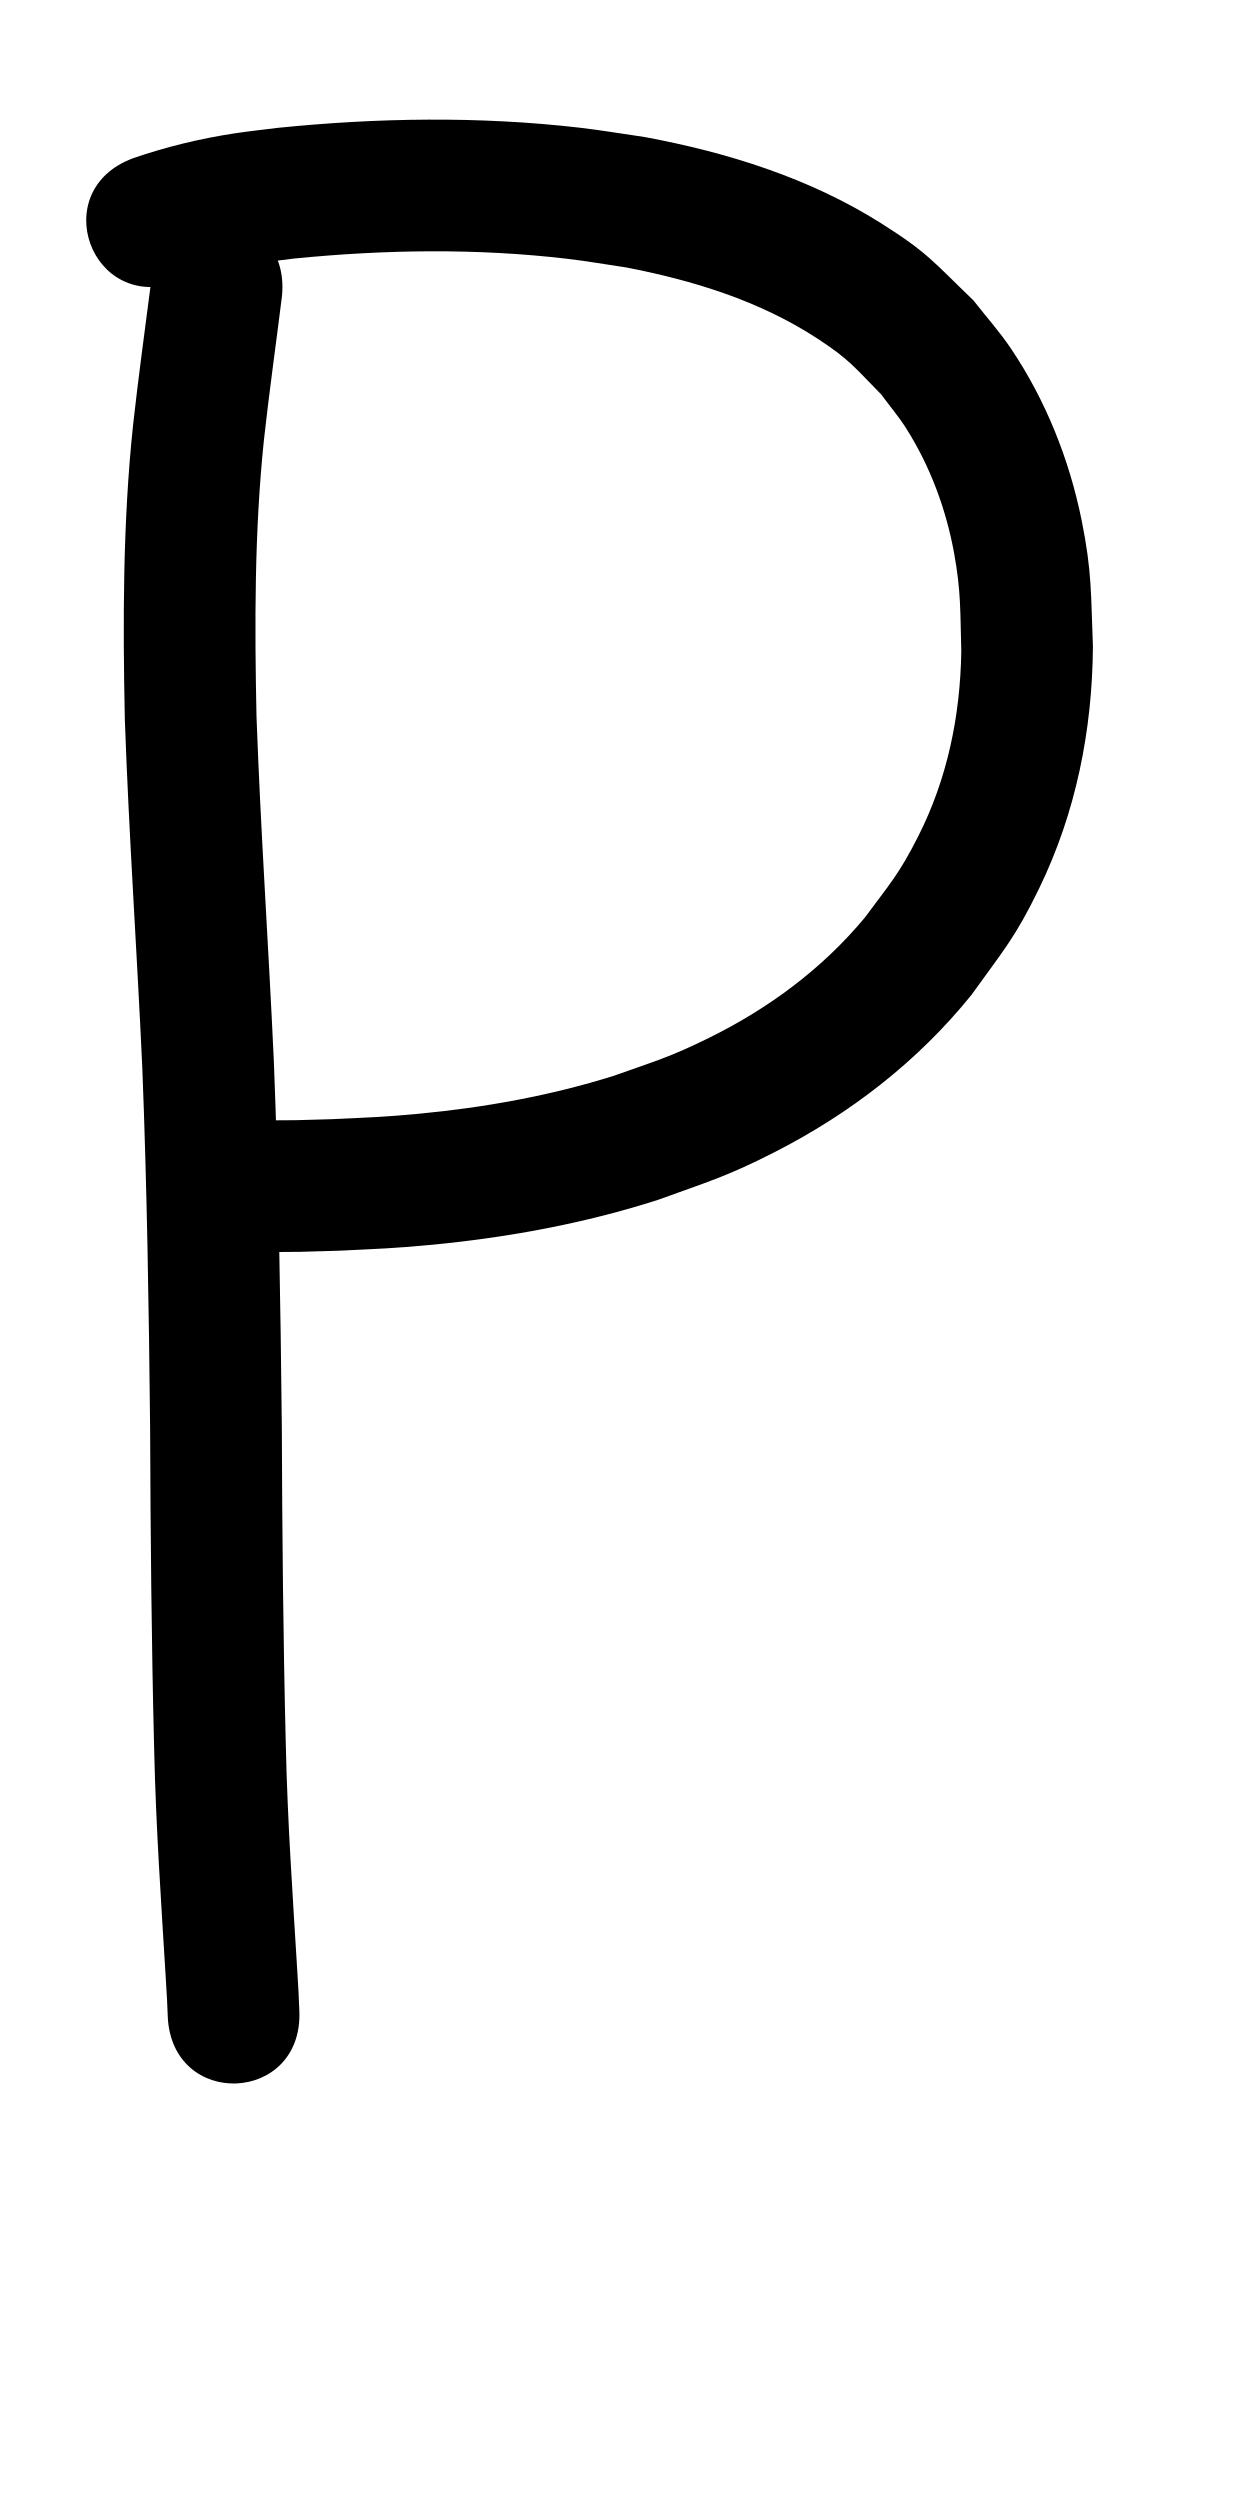
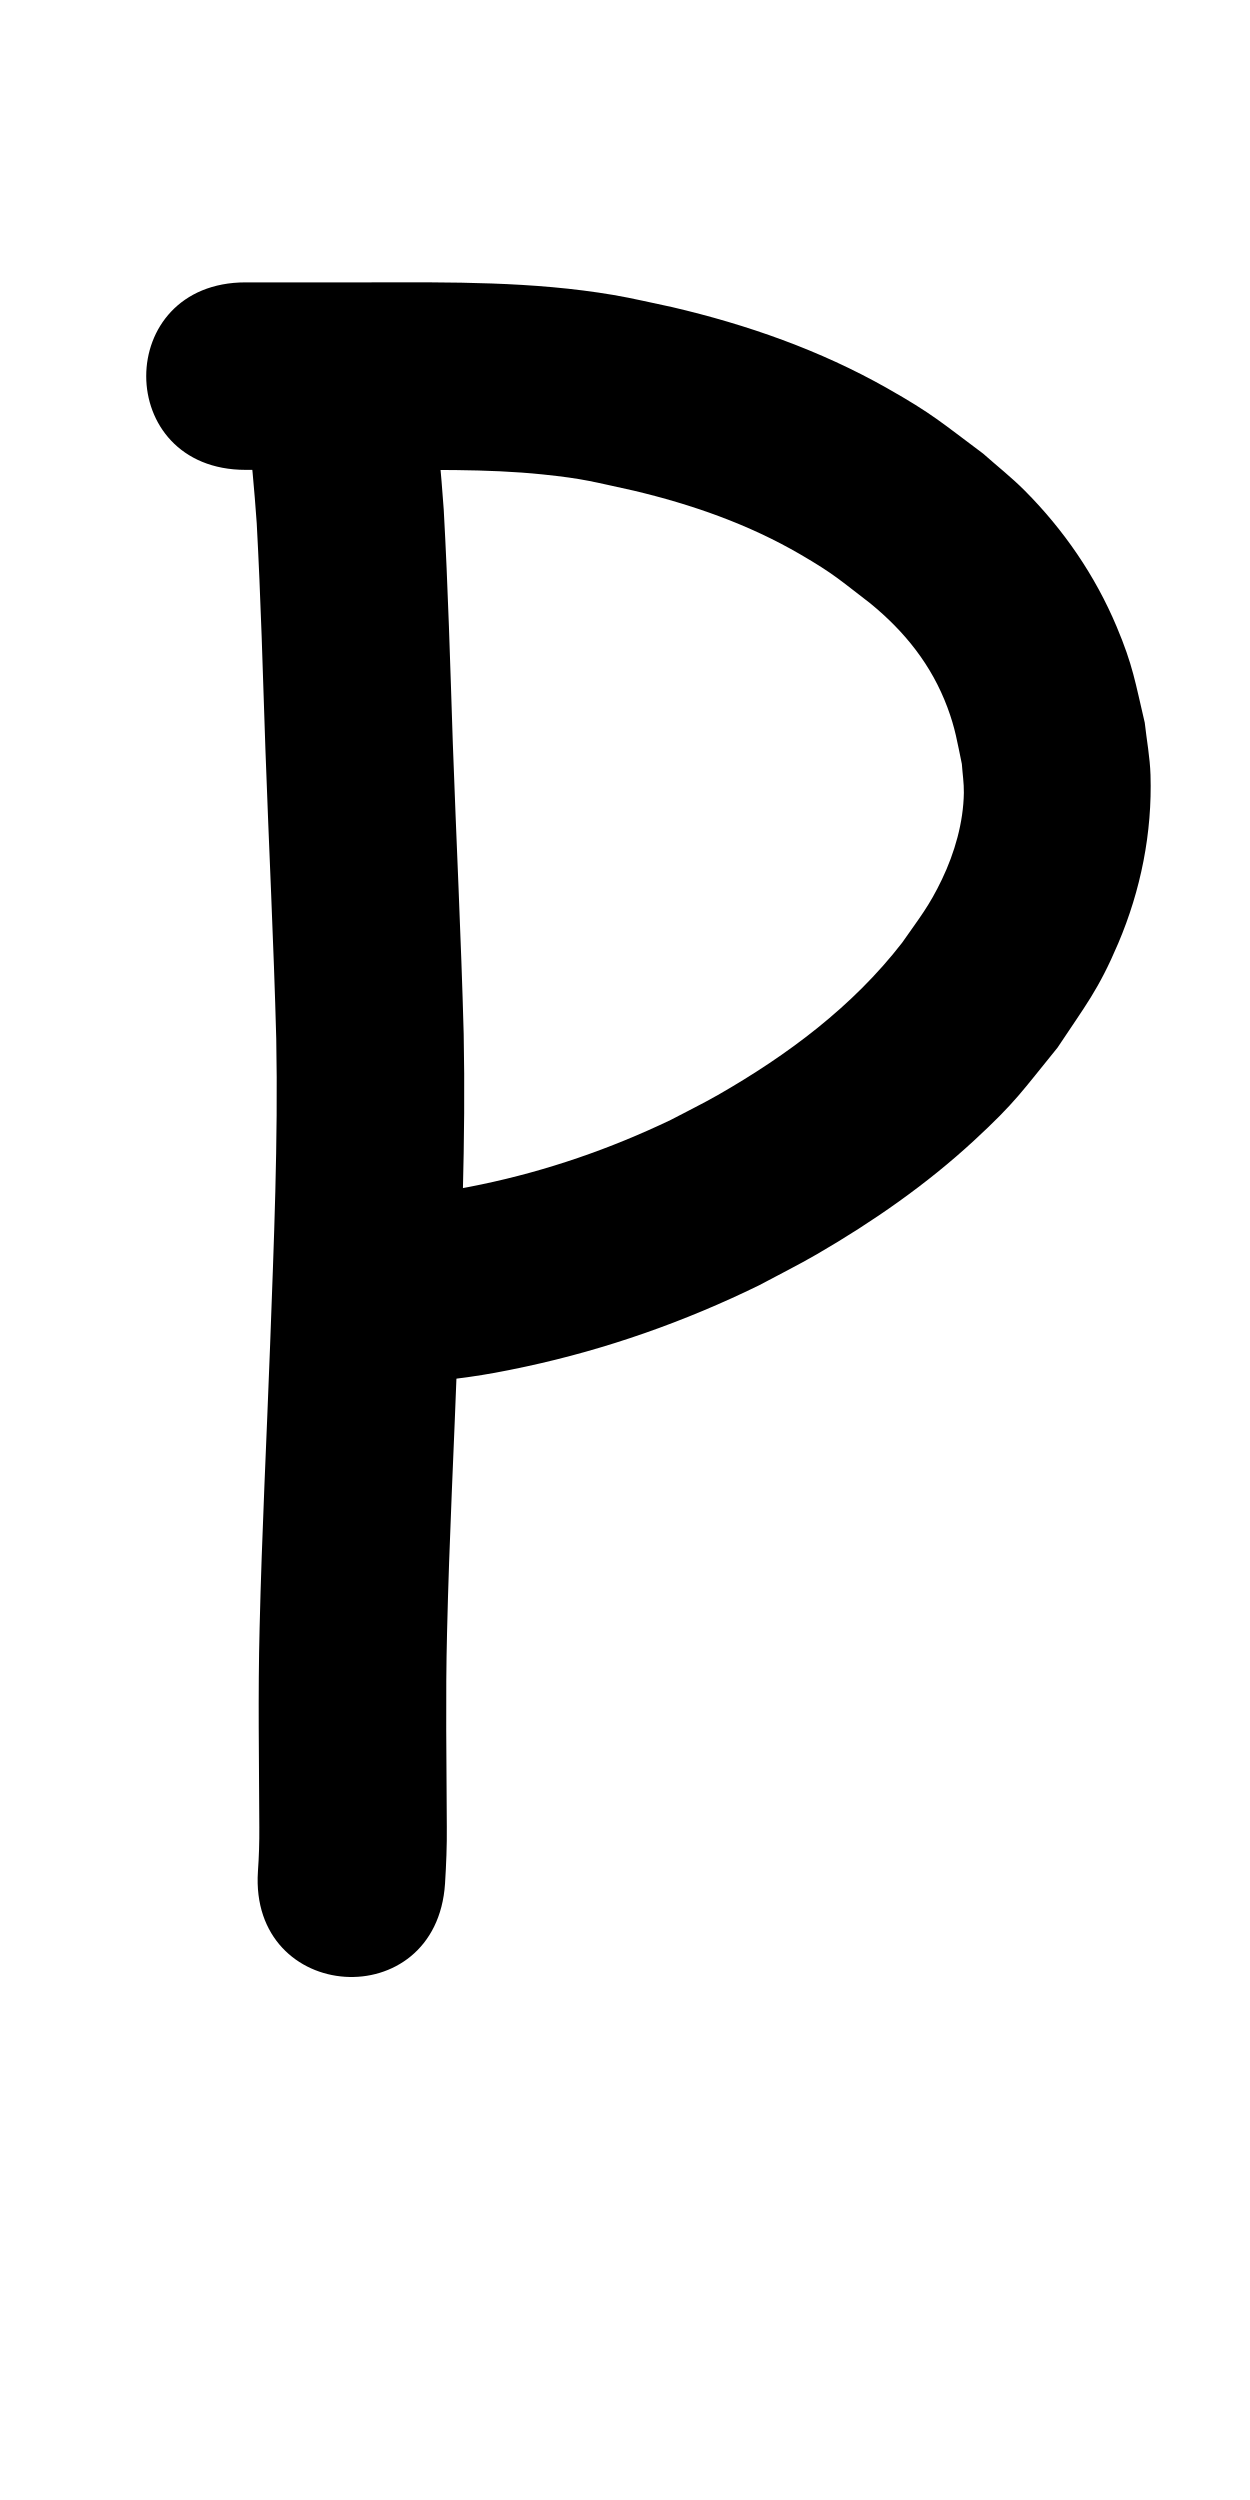
<svg xmlns="http://www.w3.org/2000/svg" width="500" height="1000">
-   <path d="m 60.359,113.322 c -2.433,18.926 -5.043,37.821 -7.142,56.791 -4.115,39.08 -4.094,78.398 -3.286,117.632 1.637,46.448 4.866,92.818 6.984,139.246 1.882,47.95 2.627,95.935 3.131,143.916 0.158,43.016 0.542,86.026 1.623,129.029 0.674,30.548 2.801,61.033 4.65,91.524 0.641,10.954 0.394,5.91 0.784,15.131 1.596,37.219 54.232,34.962 52.636,-2.257 v 0 c -0.437,-10.078 -0.169,-4.723 -0.832,-16.063 -1.812,-29.871 -3.906,-59.735 -4.57,-89.661 -1.078,-42.746 -1.449,-85.498 -1.61,-128.257 -0.511,-48.598 -1.268,-97.2 -3.183,-145.765 -2.101,-45.992 -5.276,-91.929 -6.941,-137.94 -0.777,-36.938 -0.854,-73.957 2.979,-110.756 2.117,-19.228 4.84,-38.37 7.221,-57.564 3.54,-37.085 -48.906,-42.091 -52.446,-5.006 z" />
-   <path d="m 71.398,112.75 c 14.924,-5.359 30.645,-7.414 46.295,-9.339 36.311,-3.587 72.988,-4.154 109.273,0.113 7.84,0.922 15.621,2.295 23.431,3.442 26.738,5.147 53.383,13.342 76.386,28.343 13.134,8.566 14.87,11.482 25.688,22.454 3.334,4.528 6.991,8.836 10.003,13.585 9.599,15.138 15.964,32.33 19.172,49.933 2.801,15.373 2.422,23.481 2.871,39.154 -0.383,25.824 -5.569,51.135 -17.314,74.254 -7.711,15.179 -11.144,18.633 -21.24,32.304 -16.982,20.455 -38.324,36.248 -62.077,48.011 -15.863,7.856 -21.845,9.431 -38.487,15.354 -25.333,7.942 -51.517,12.643 -77.913,15.147 -14.035,1.331 -20.698,1.496 -34.589,2.162 -19.345,0.536 -10.069,0.389 -27.827,0.494 -37.252,0.24 -36.914,52.923 0.339,52.683 v 0 c 19.257,-0.132 9.242,0.036 30.045,-0.555 15.124,-0.744 22.709,-0.943 38.024,-2.442 30.439,-2.978 60.613,-8.555 89.769,-17.92 19.901,-7.236 27.335,-9.259 46.346,-18.936 30.44,-15.495 57.506,-36.409 79.007,-63.051 12.833,-17.92 17.422,-22.723 27.097,-42.661 14.675,-30.243 21.235,-63.171 21.472,-96.668 -0.823,-20.84 -0.354,-29.956 -4.531,-50.573 -4.934,-24.352 -14.362,-47.946 -28.246,-68.602 -4.537,-6.751 -9.997,-12.833 -14.996,-19.25 C 373.376,104.785 371.212,101.138 352.301,89.218 323.689,71.184 290.978,60.979 257.96,54.828 249.16,53.566 240.392,52.053 231.559,51.041 191.559,46.457 151.135,47.09 111.124,51.138 105.308,51.882 99.471,52.484 93.674,53.369 80.002,55.456 66.506,58.724 53.429,63.225 18.409,75.931 36.378,125.456 71.398,112.75 Z" />
+   <path d="m 98.871,168.939 c 1.663,13.409 2.86,26.871 3.818,40.347 1.623,30.104 2.474,60.244 3.474,90.374 1.365,38.654 3.313,77.283 4.338,115.948 0.78,40.721 -0.959,81.432 -2.447,122.117 -1.397,37.797 -3.319,75.571 -4.209,113.385 -0.685,26.611 -0.21,53.228 -0.12,79.842 0.046,5.882 -0.137,11.756 -0.554,17.621 -3.469,52.919 71.37,57.826 74.839,4.906 v 0 c 0.472,-7.587 0.798,-15.178 0.714,-22.783 -0.091,-25.944 -0.556,-51.89 0.1,-77.831 0.871,-37.485 2.813,-74.929 4.18,-112.398 1.546,-42.263 3.324,-84.554 2.471,-126.854 -1.038,-38.829 -2.967,-77.622 -4.353,-116.44 -1.032,-31.093 -1.901,-62.198 -3.625,-93.262 -1.093,-15.072 -2.414,-30.134 -4.316,-45.128 -7.181,-52.545 -81.49,-42.389 -74.309,10.156 z" />
+   <path d="m 98.262,187.95 c 16.519,0 33.038,0 49.557,0 23.121,0.18 46.339,-0.563 69.384,1.835 16.609,1.728 19.866,2.908 36.219,6.455 23.319,5.537 46.016,13.443 66.776,25.554 13.441,7.841 15.582,10.097 27.9,19.538 13.894,11.362 24.555,24.726 30.867,41.617 3.16,8.455 3.913,13.771 5.773,22.634 0.269,3.85 0.867,7.691 0.806,11.55 -0.187,11.86 -3.662,23.941 -8.744,34.576 -5.174,10.829 -8.977,15.36 -15.952,25.381 -19.759,25.522 -45.831,44.952 -73.672,60.901 -6.177,3.539 -12.588,6.651 -18.882,9.977 -24.134,11.567 -49.543,20.348 -75.752,25.808 -15.355,3.199 -20.491,3.462 -36.121,5.324 -52.64,6.443 -43.528,80.887 9.112,74.444 v 0 c 19.557,-2.446 25.449,-2.749 44.711,-6.887 32.33,-6.946 63.653,-17.992 93.35,-32.516 7.745,-4.163 15.63,-8.074 23.234,-12.489 22.265,-12.93 43.781,-27.87 62.72,-45.369 16.833,-15.554 19.107,-19.606 33.465,-37.232 11.18,-16.902 16.297,-22.96 24.27,-41.704 9.054,-21.283 13.626,-44.23 12.92,-67.373 -0.214,-7.01 -1.537,-13.942 -2.306,-20.913 -3.814,-16.178 -4.702,-22.868 -11.266,-38.463 -8.591,-20.411 -21.14,-38.67 -36.742,-54.354 -5.236,-5.264 -11.096,-9.869 -16.643,-14.804 -16.854,-12.552 -20.134,-15.818 -38.395,-26.163 -26.828,-15.198 -55.981,-25.418 -85.937,-32.422 -7.863,-1.625 -15.674,-3.534 -23.59,-4.875 -32.219,-5.456 -64.947,-5.092 -97.504,-5.032 -16.519,0 -33.038,0 -49.557,0 -53.033,0 -53.033,75 0,75 z" />
</svg>
